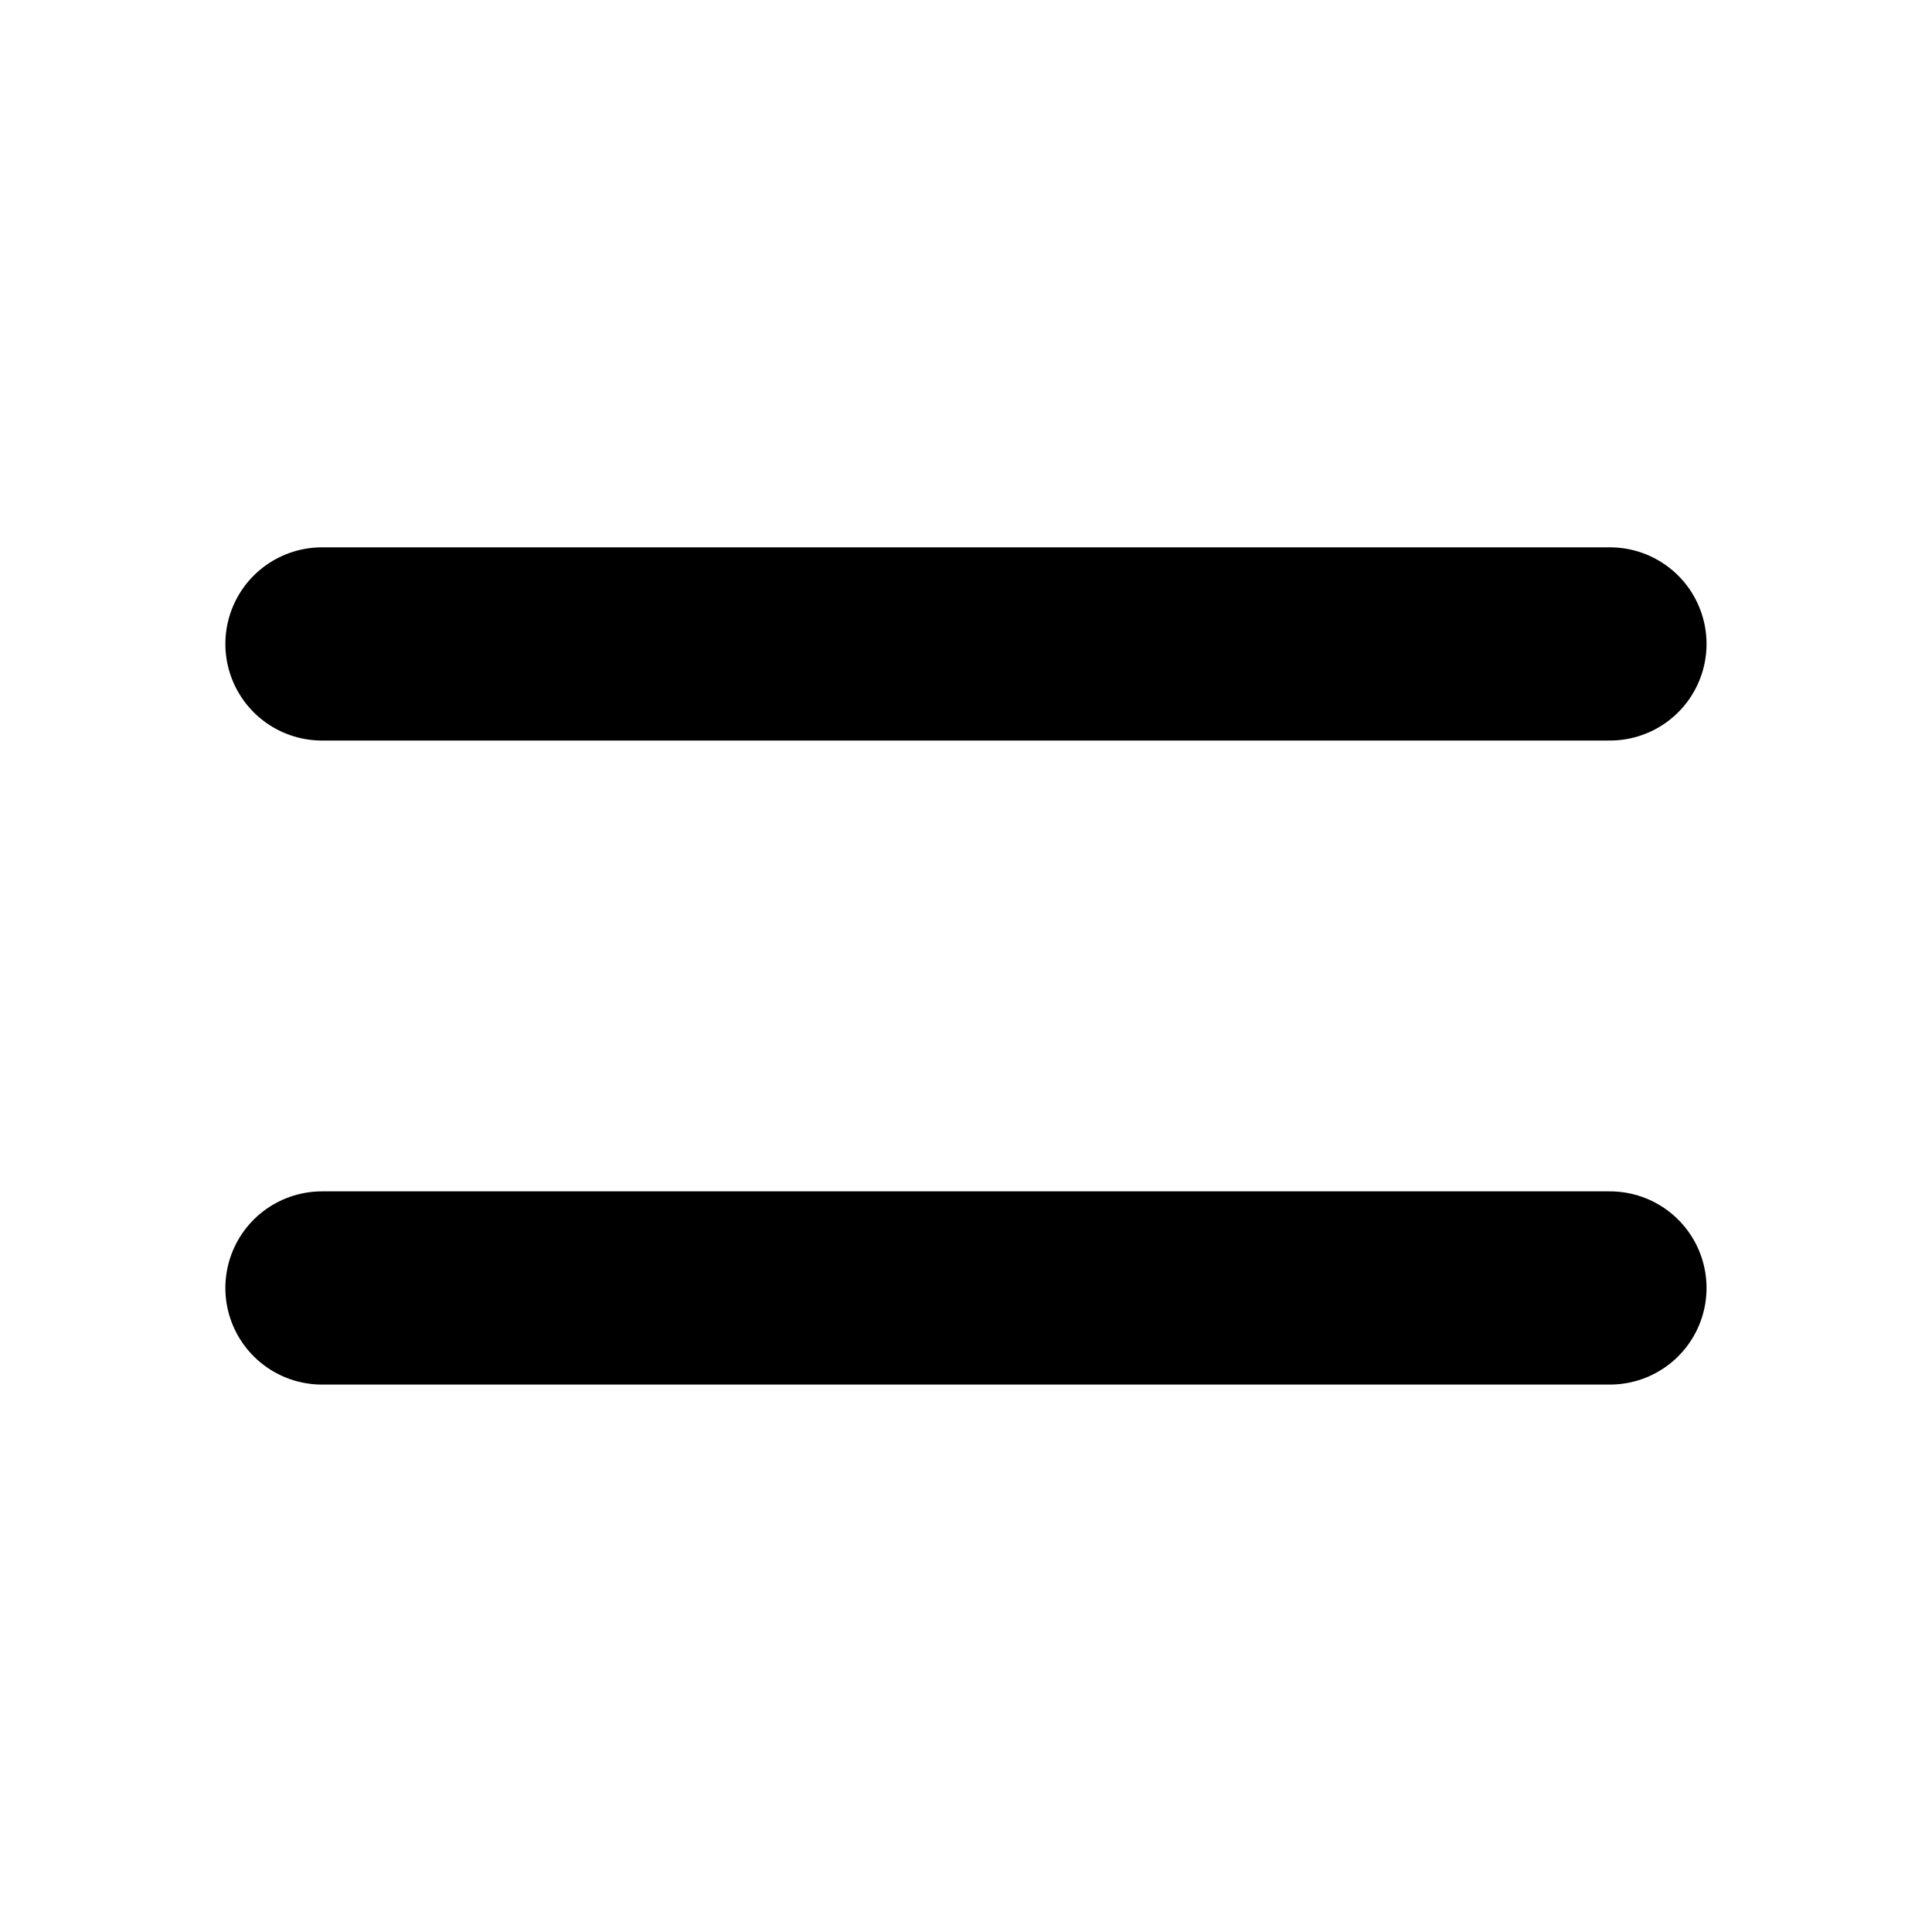
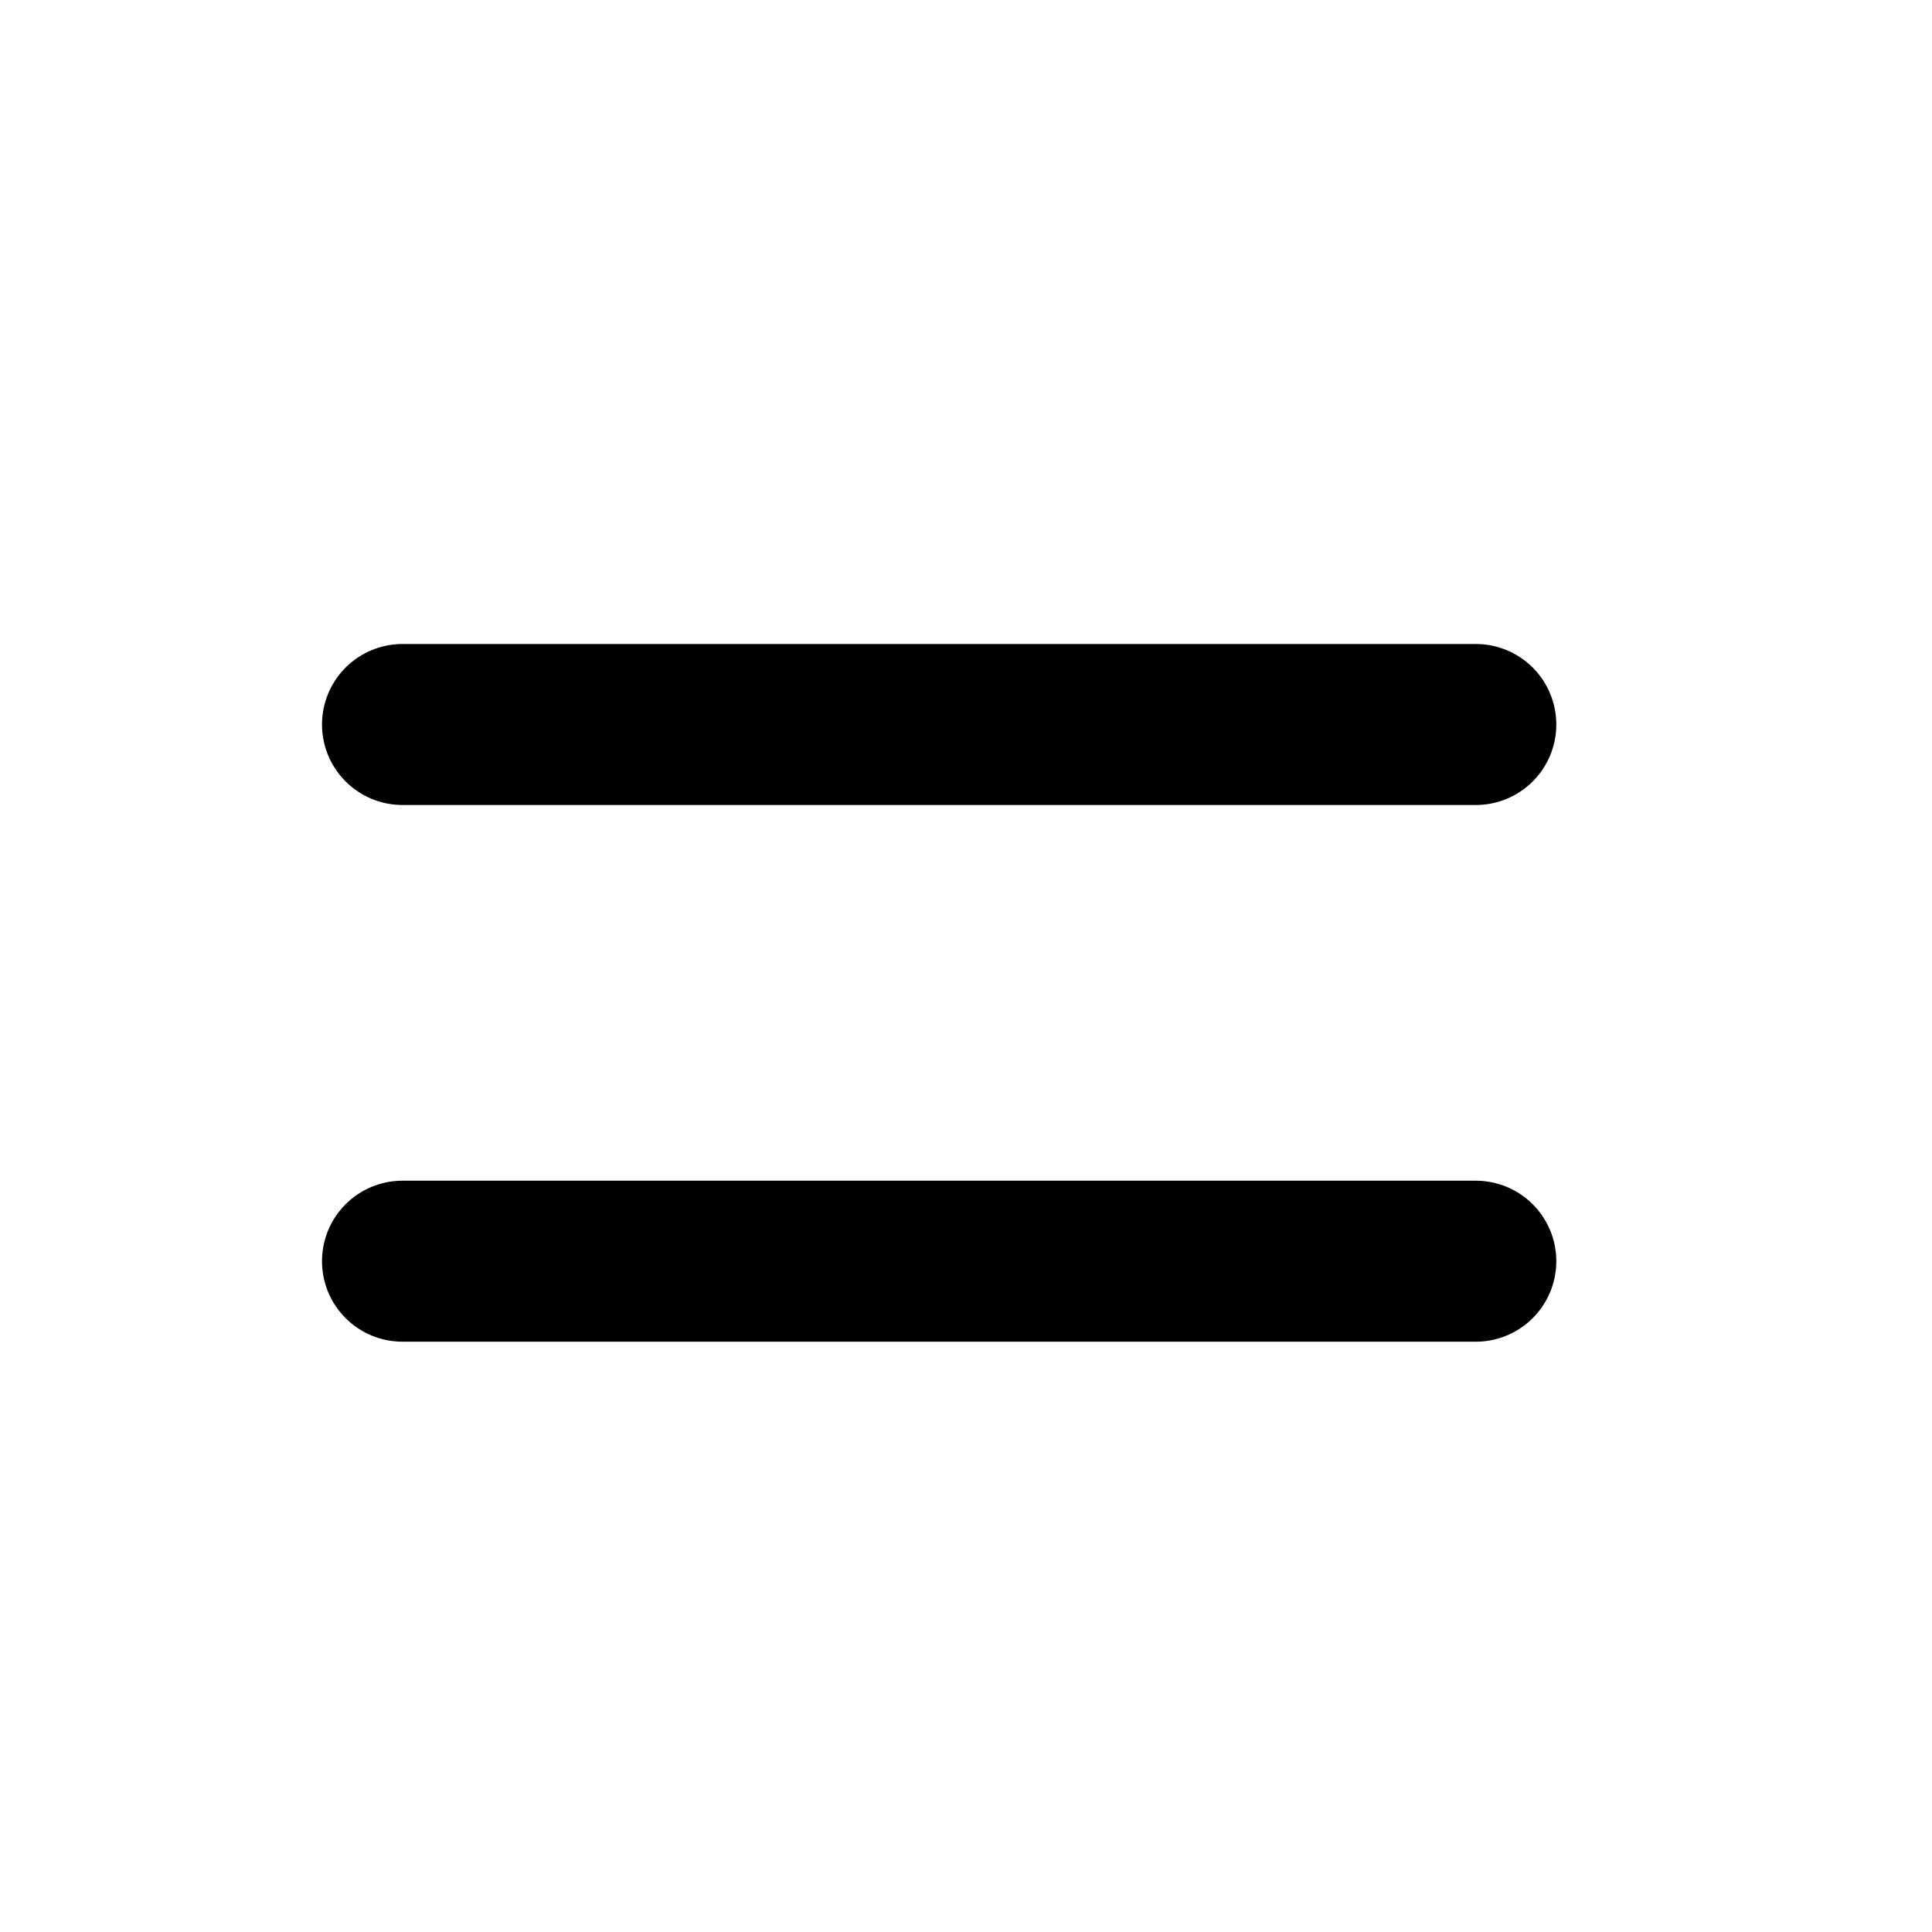
- <svg xmlns="http://www.w3.org/2000/svg" width="20" height="20" viewBox="0 0 20 20" fill="none">
-   <path d="M3.333 6.666H16.666M3.333 13.333H16.666" stroke="black" stroke-width="2" stroke-linecap="round" stroke-linejoin="round" />
+ <svg xmlns="http://www.w3.org/2000/svg" width="24" height="24" viewBox="0 0 24 24" fill="none">
+   <path d="M5 9H18.333M5 15.667H18.333" stroke="black" stroke-width="2" stroke-linecap="round" stroke-linejoin="round" />
</svg>
